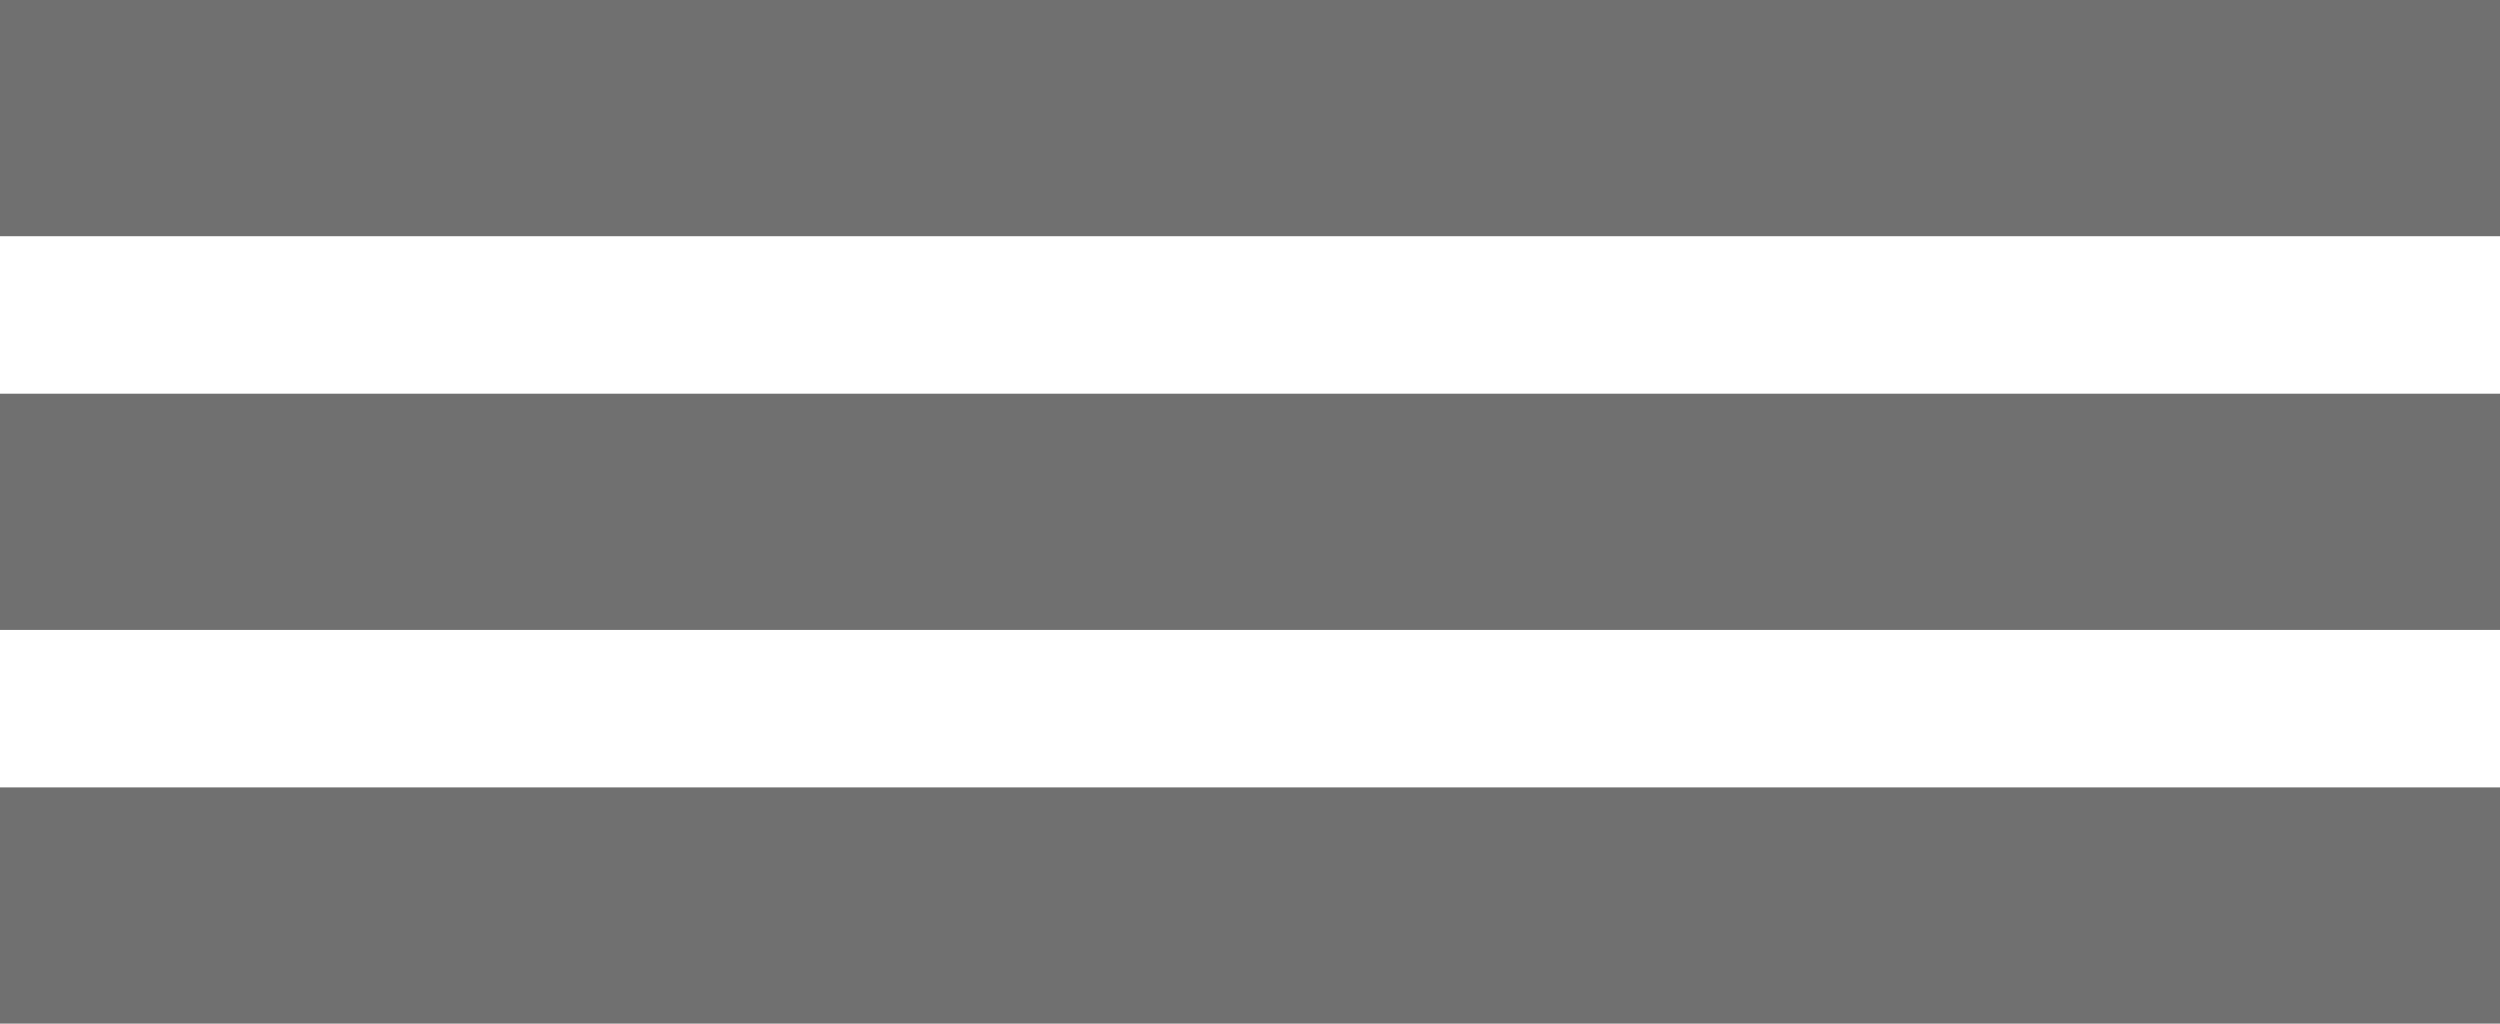
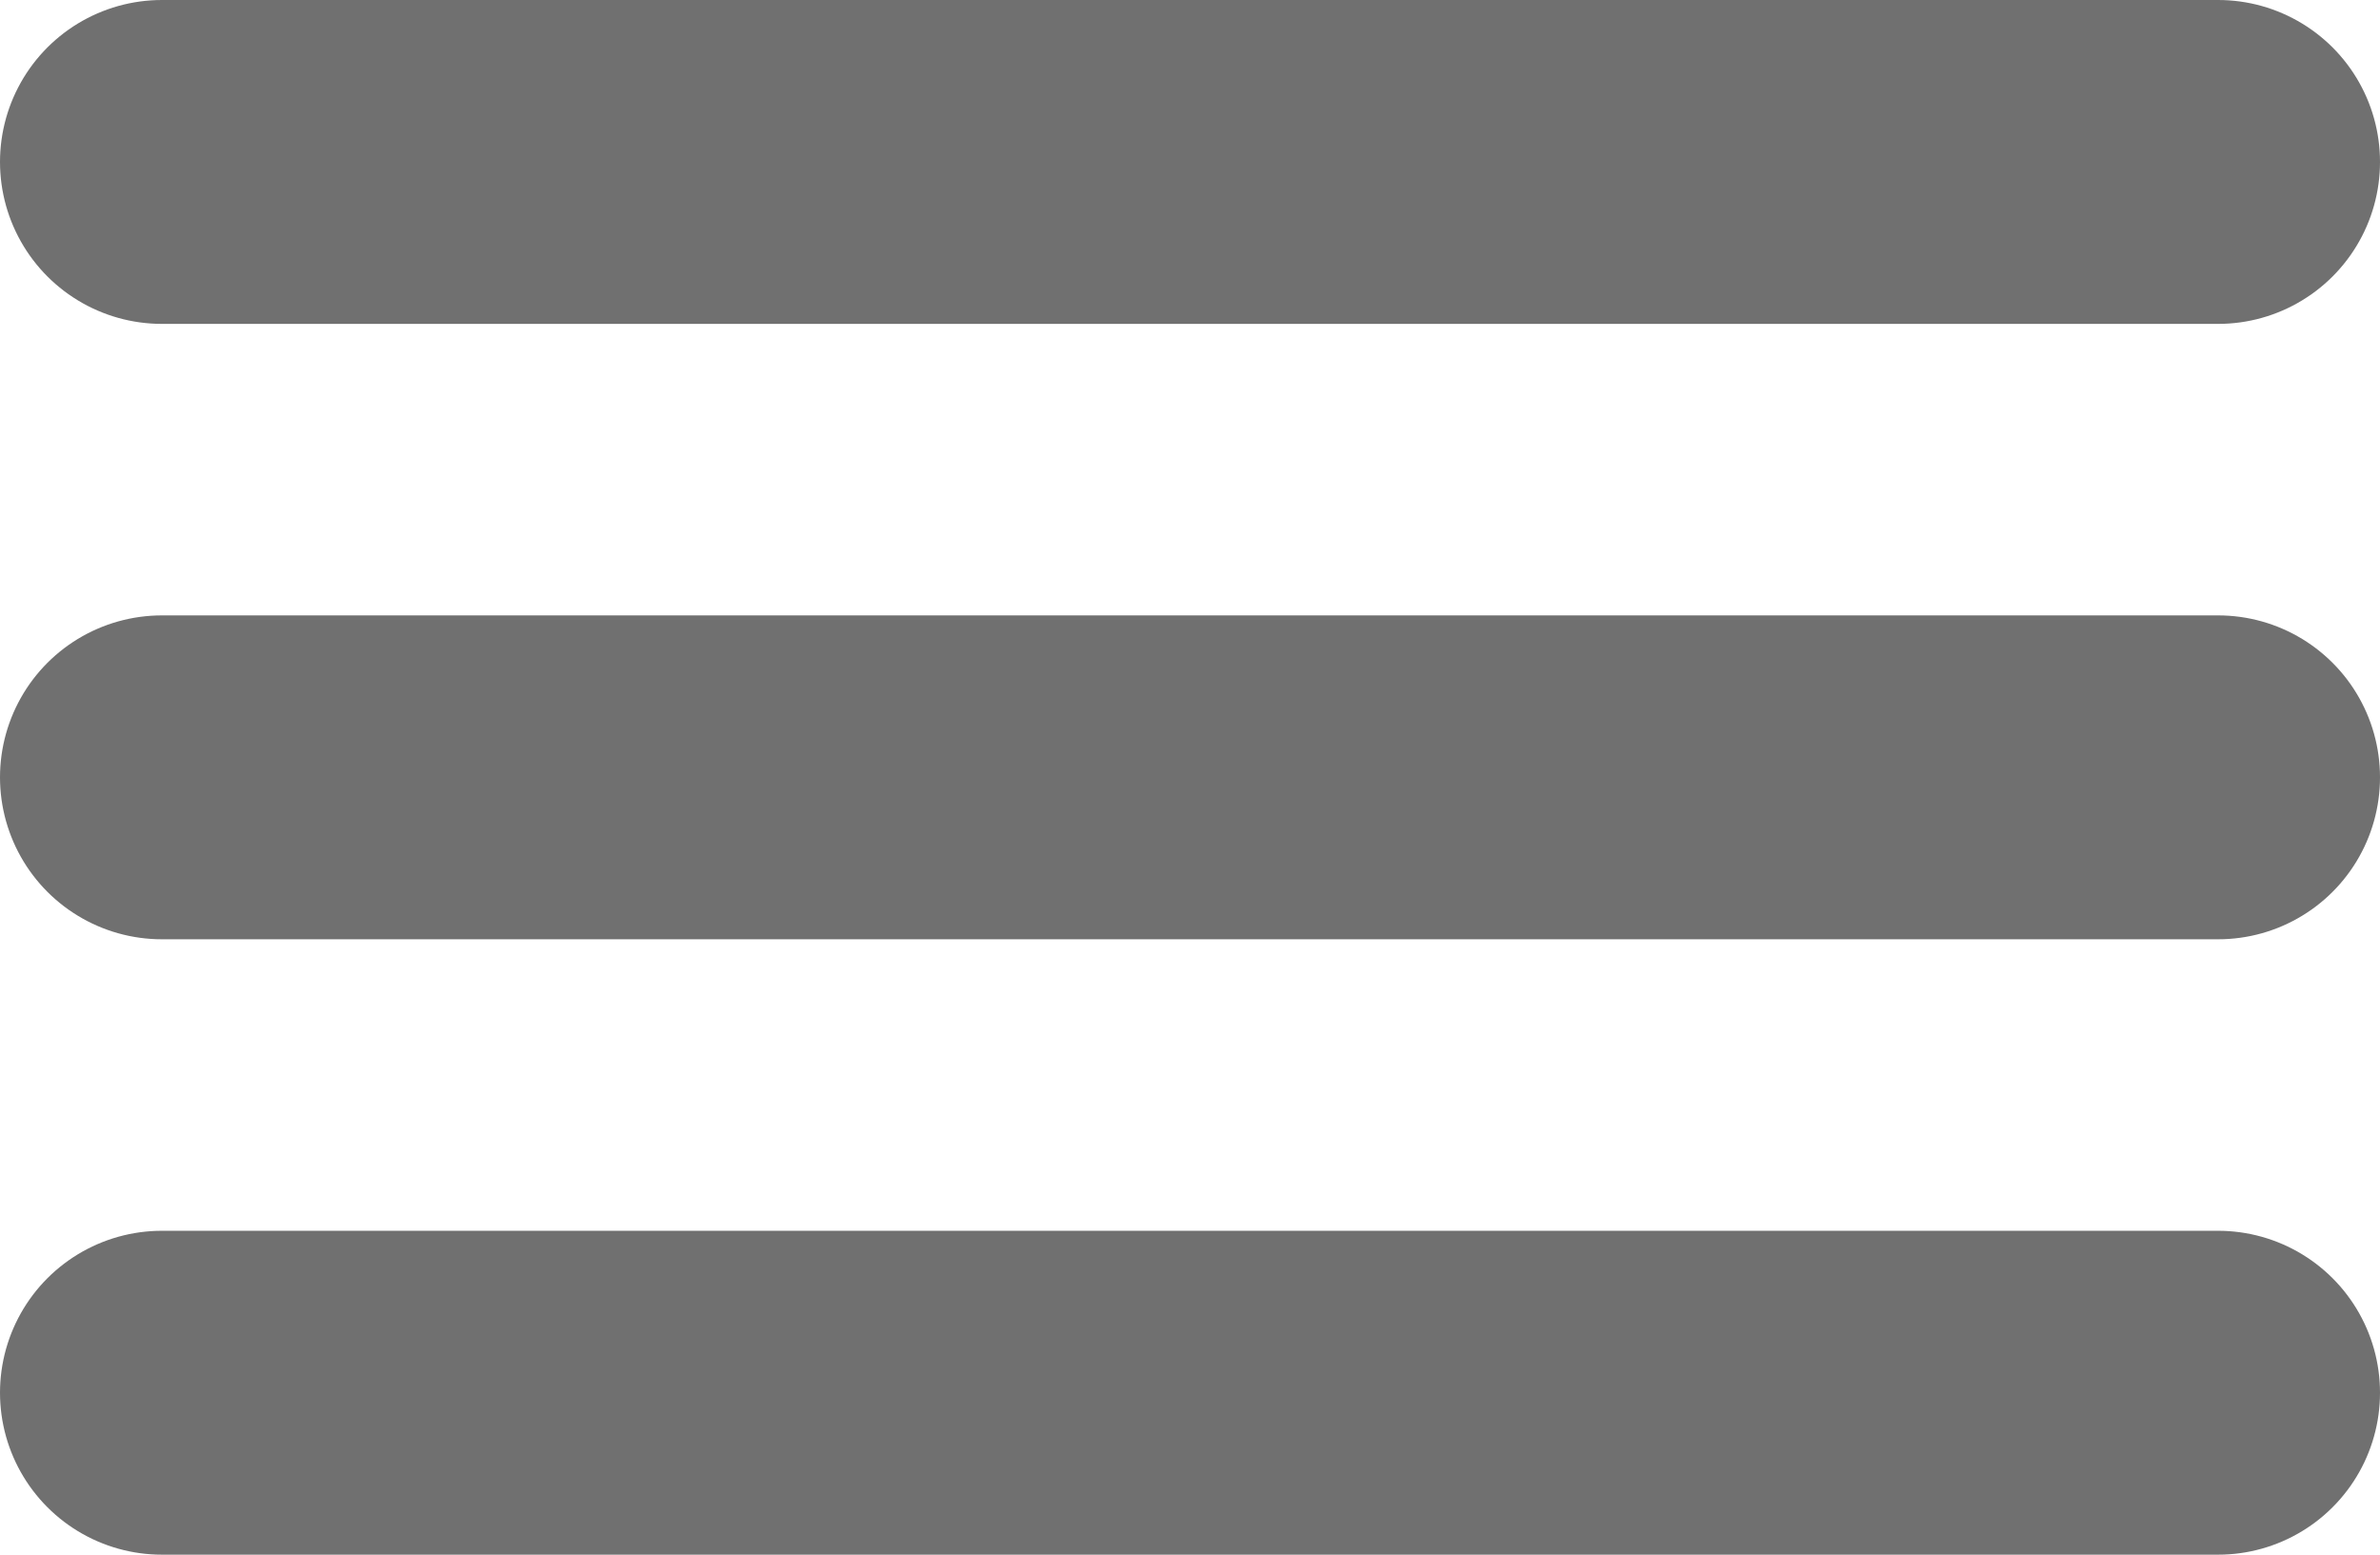
- <svg xmlns="http://www.w3.org/2000/svg" width="127" height="52" viewBox="0 0 127 52">
-   <g id="menu" transform="translate(-1750.5 -97.5)">
-     <line id="Line_1" data-name="Line 1" x2="127" transform="translate(1750.5 103.5)" fill="none" stroke="#707070" stroke-width="12" />
-     <line id="Line_2" data-name="Line 2" x2="127" transform="translate(1750.5 123.5)" fill="none" stroke="#707070" stroke-width="12" />
-     <line id="Line_3" data-name="Line 3" x2="127" transform="translate(1750.5 143.5)" fill="none" stroke="#707070" stroke-width="12" />
+ <svg xmlns="http://www.w3.org/2000/svg" width="147" height="96" viewBox="0 0 147 96">
+   <g id="Group_3" data-name="Group 3" transform="translate(-1743.5 -55.5)">
+     <line id="Line_1" data-name="Line 1" x2="127" transform="translate(1753.5 65.5)" fill="none" stroke="#707070" stroke-linecap="round" stroke-width="20" />
+     <line id="Line_2" data-name="Line 2" x2="127" transform="translate(1753.5 103.5)" fill="none" stroke="#707070" stroke-linecap="round" stroke-width="20" />
+     <line id="Line_3" data-name="Line 3" x2="127" transform="translate(1753.5 141.5)" fill="none" stroke="#707070" stroke-linecap="round" stroke-width="20" />
  </g>
</svg>
